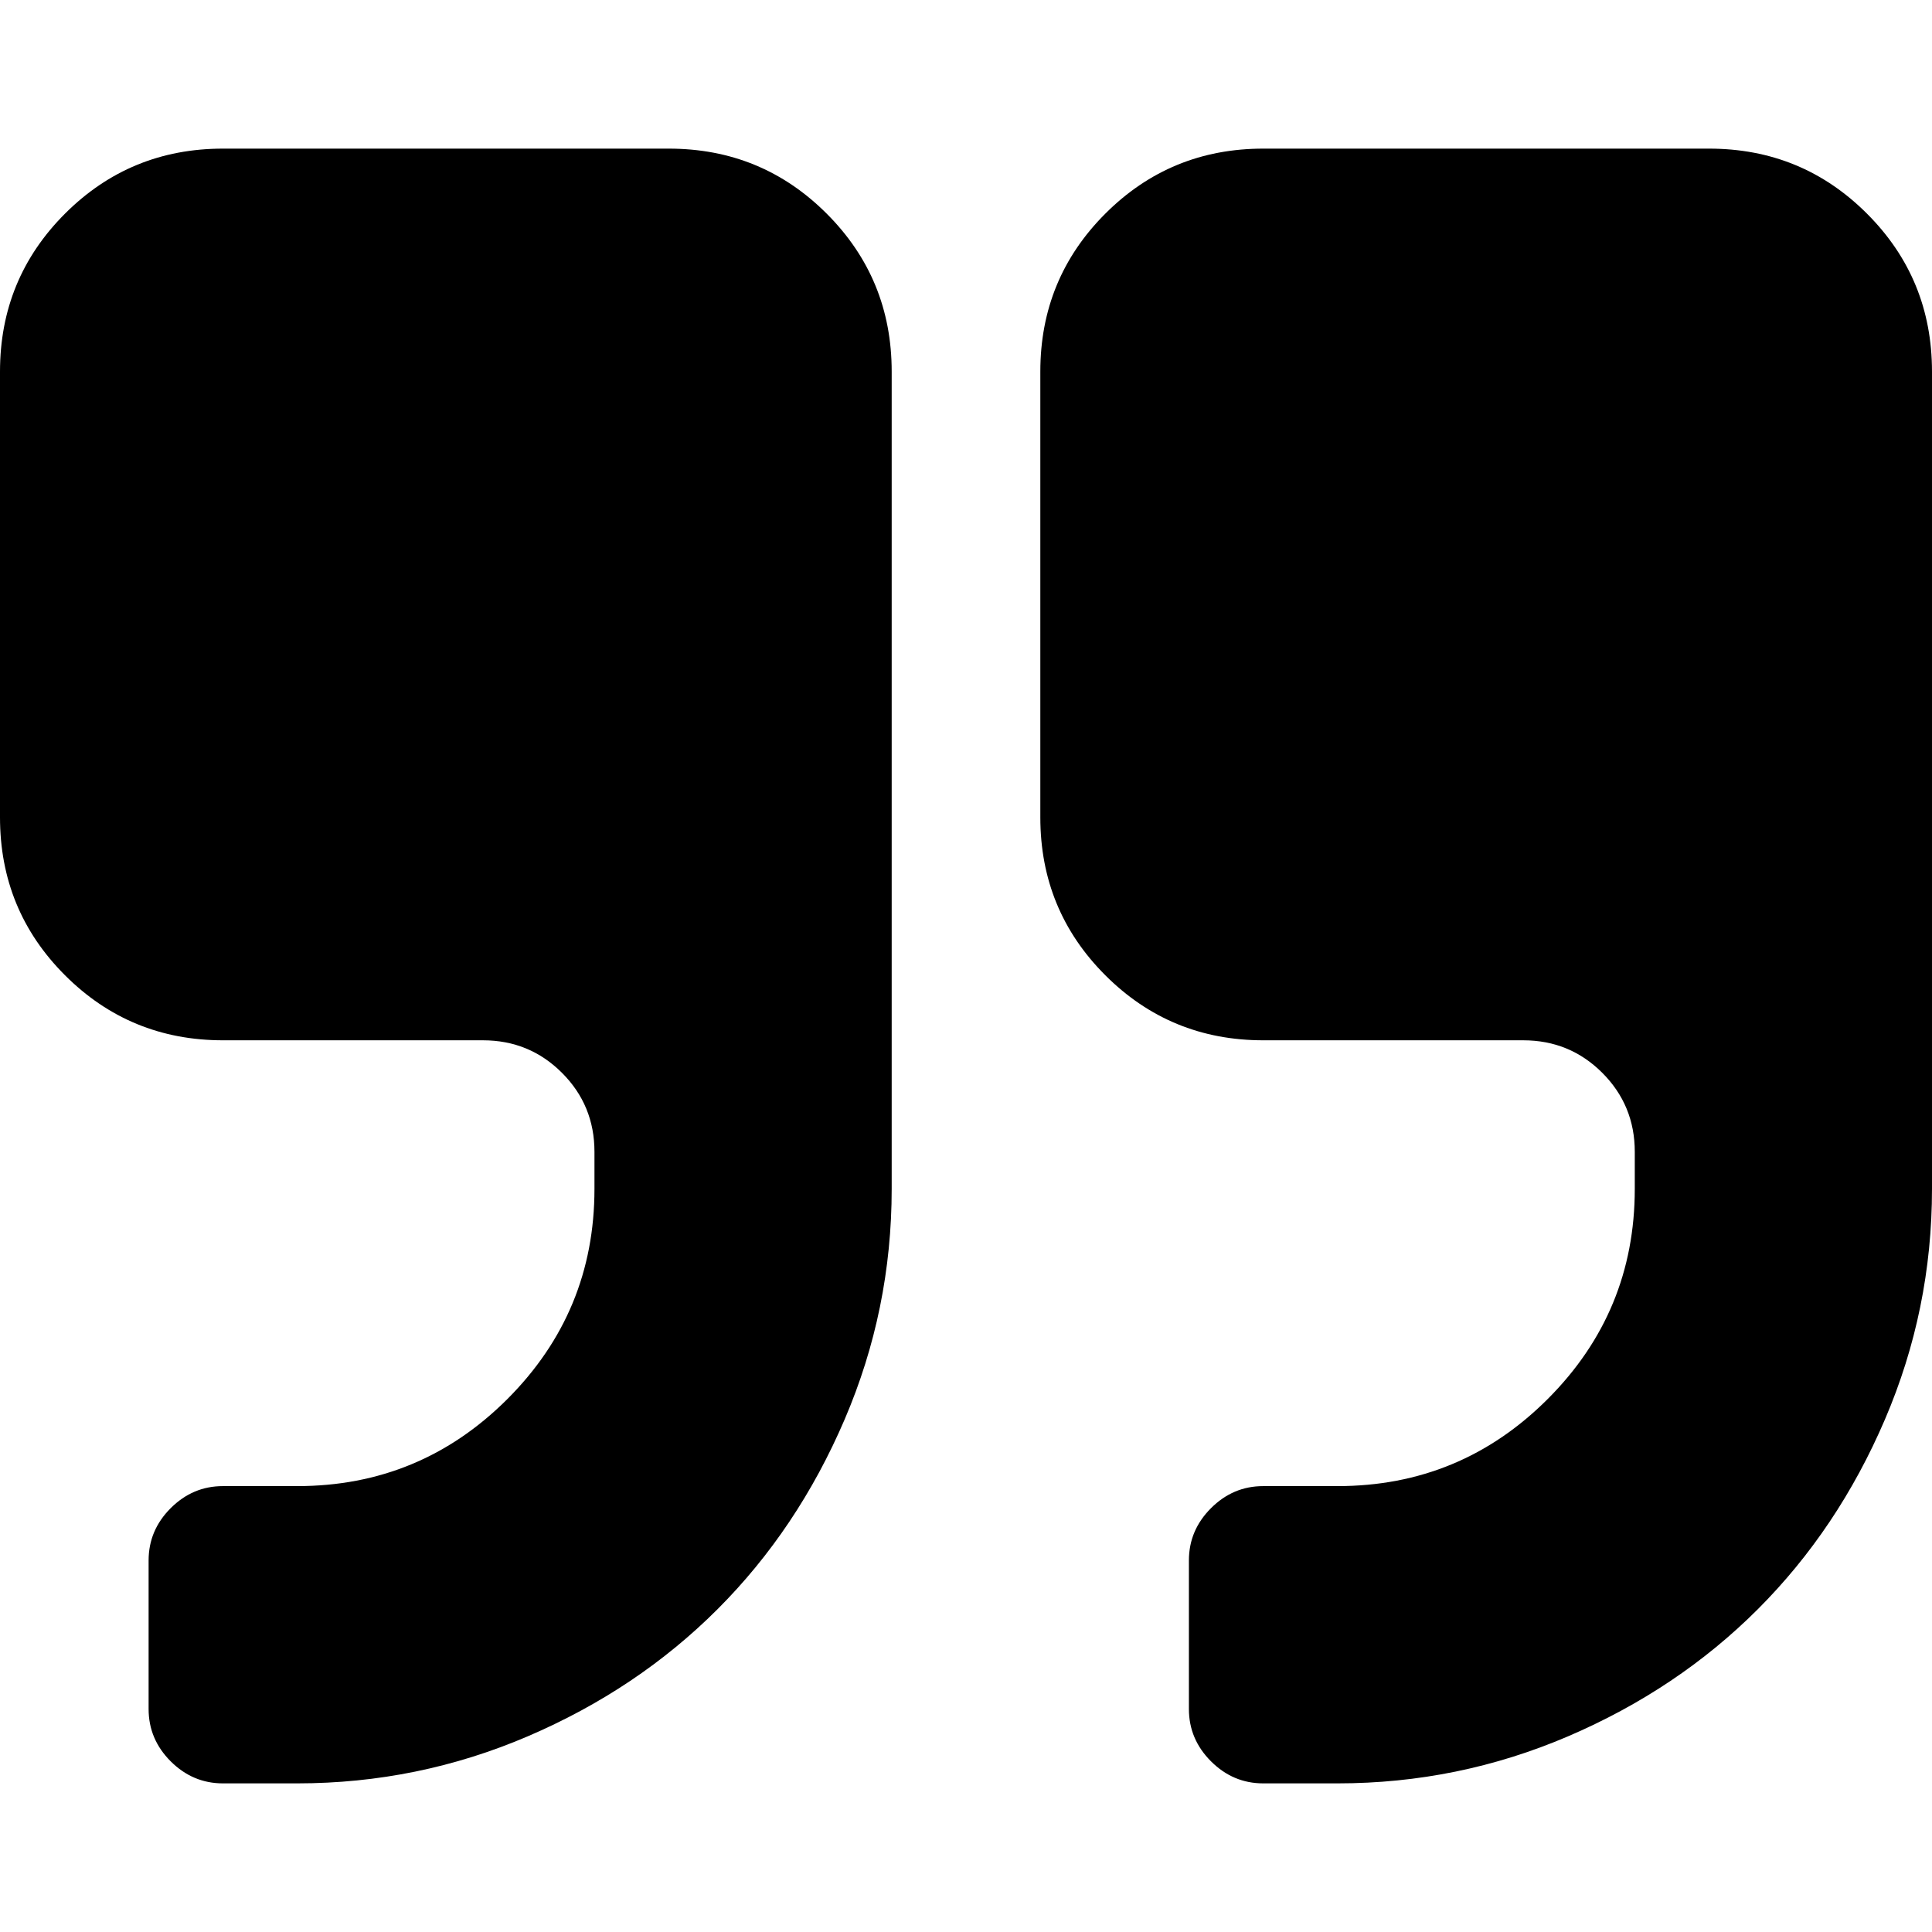
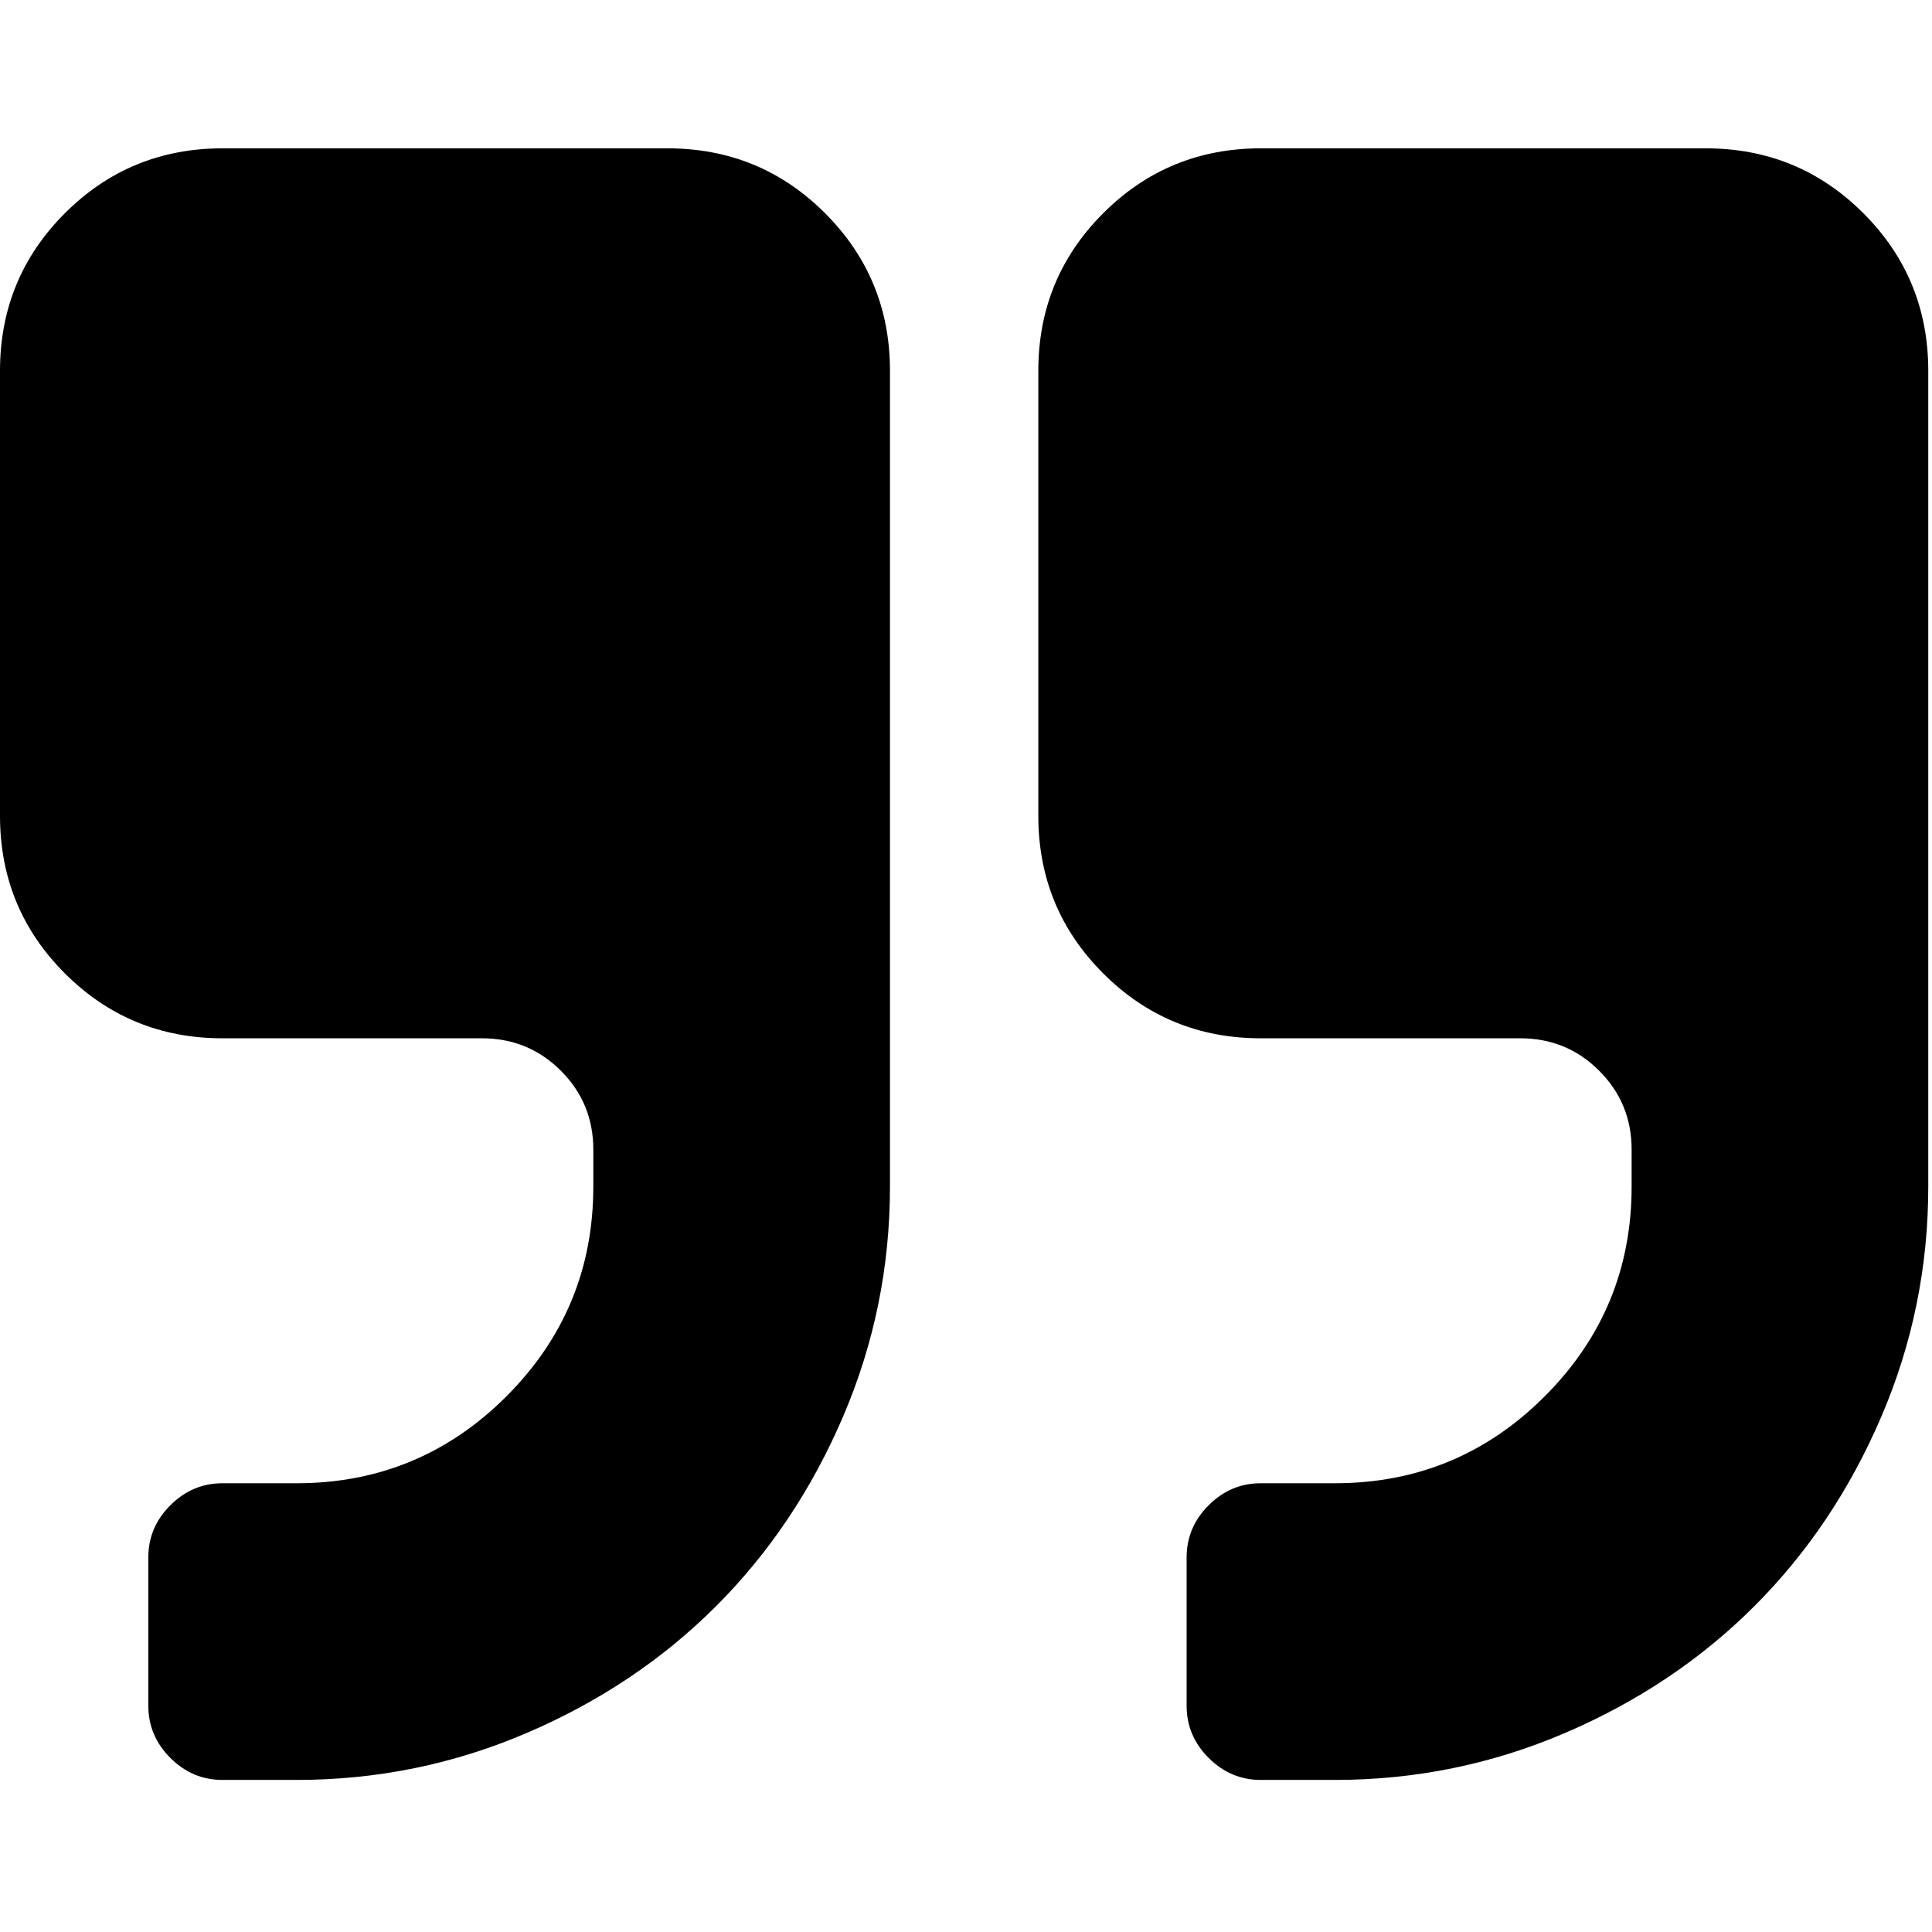
- <svg xmlns="http://www.w3.org/2000/svg" version="1.1" id="Capa_1" x="0px" y="0px" width="475.082px" height="475.081px" viewBox="0 0 475.082 475.081" style="enable-background:new 0 0 475.082 475.081;" xml:space="preserve">
-   <g>
-     <g>
-       <path d="M164.454,36.547H54.818c-15.229,0-28.171,5.33-38.832,15.987C5.33,63.193,0,76.135,0,91.365v109.632    c0,15.229,5.327,28.169,15.986,38.826c10.66,10.656,23.606,15.988,38.832,15.988h63.953c7.611,0,14.084,2.666,19.414,7.994    c5.33,5.325,7.994,11.8,7.994,19.417v9.131c0,20.177-7.139,37.397-21.413,51.675c-14.275,14.271-31.499,21.409-51.678,21.409    H54.818c-4.952,0-9.233,1.813-12.851,5.427c-3.615,3.614-5.424,7.898-5.424,12.847v36.549c0,4.941,1.809,9.233,5.424,12.848    c3.621,3.613,7.898,5.427,12.851,5.427h18.271c19.797,0,38.688-3.86,56.676-11.566c17.987-7.707,33.546-18.131,46.68-31.265    c13.131-13.135,23.553-28.691,31.261-46.679c7.707-17.987,11.562-36.877,11.562-56.671V91.361c0-15.23-5.33-28.171-15.987-38.828    S179.679,36.547,164.454,36.547z" />
-       <path d="M459.089,52.534c-10.656-10.657-23.599-15.987-38.828-15.987H310.629c-15.229,0-28.171,5.33-38.828,15.987    c-10.656,10.66-15.984,23.601-15.984,38.831v109.632c0,15.229,5.328,28.169,15.984,38.826    c10.657,10.656,23.6,15.988,38.828,15.988h63.953c7.611,0,14.089,2.666,19.418,7.994c5.324,5.328,7.994,11.8,7.994,19.417v9.131    c0,20.177-7.139,37.397-21.416,51.675c-14.274,14.271-31.494,21.409-51.675,21.409h-18.274c-4.948,0-9.233,1.813-12.847,5.427    c-3.617,3.614-5.428,7.898-5.428,12.847v36.549c0,4.941,1.811,9.233,5.428,12.848c3.613,3.613,7.898,5.427,12.847,5.427h18.274    c19.794,0,38.684-3.86,56.674-11.566c17.984-7.707,33.541-18.131,46.676-31.265c13.134-13.135,23.562-28.695,31.265-46.679    c7.706-17.983,11.563-36.877,11.563-56.671V91.361C475.078,76.131,469.753,63.19,459.089,52.534z" />
-     </g>
-   </g>
-   <g>
- </g>
-   <g>
- </g>
-   <g>
- </g>
-   <g>
- </g>
-   <g>
- </g>
-   <g>
- </g>
-   <g>
- </g>
-   <g>
- </g>
-   <g>
- </g>
-   <g>
- </g>
-   <g>
- </g>
-   <g>
- </g>
-   <g>
- </g>
-   <g>
- </g>
-   <g>
- </g>
+ <svg xmlns="http://www.w3.org/2000/svg" width="476" height="476" viewBox="0 0 476 476" fill="none">
+   <path d="M164.454 36.547H54.818C39.589 36.547 26.647 41.877 15.986 52.534C5.33 63.193 0 76.135 0 91.365V200.997C0 216.226 5.327 229.166 15.986 239.823C26.646 250.479 39.592 255.811 54.818 255.811H118.771C126.382 255.811 132.855 258.477 138.185 263.805C143.515 269.13 146.179 275.605 146.179 283.222V292.353C146.179 312.53 139.04 329.75 124.766 344.028C110.491 358.299 93.267 365.437 73.088 365.437H54.818C49.866 365.437 45.585 367.25 41.967 370.864C38.352 374.478 36.543 378.762 36.543 383.711V420.26C36.543 425.201 38.352 429.493 41.967 433.108C45.588 436.721 49.865 438.535 54.818 438.535H73.089C92.886 438.535 111.777 434.675 129.765 426.969C147.752 419.262 163.311 408.838 176.445 395.704C189.576 382.569 199.998 367.013 207.706 349.025C215.413 331.038 219.268 312.148 219.268 292.354V91.361C219.268 76.131 213.938 63.19 203.281 52.533C192.624 41.876 179.679 36.547 164.454 36.547Z" fill="black" />
+   <path d="M459.089 52.534C448.433 41.877 435.49 36.547 420.261 36.547H310.629C295.4 36.547 282.458 41.877 271.801 52.534C261.145 63.194 255.817 76.135 255.817 91.365V200.997C255.817 216.226 261.145 229.166 271.801 239.823C282.458 250.479 295.401 255.811 310.629 255.811H374.582C382.193 255.811 388.671 258.477 394 263.805C399.324 269.133 401.994 275.605 401.994 283.222V292.353C401.994 312.53 394.855 329.75 380.578 344.028C366.304 358.299 349.084 365.437 328.903 365.437H310.629C305.681 365.437 301.396 367.25 297.782 370.864C294.165 374.478 292.354 378.762 292.354 383.711V420.26C292.354 425.201 294.165 429.493 297.782 433.108C301.395 436.721 305.68 438.535 310.629 438.535H328.903C348.697 438.535 367.587 434.675 385.577 426.969C403.561 419.262 419.118 408.838 432.253 395.704C445.387 382.569 455.815 367.009 463.518 349.025C471.224 331.042 475.081 312.148 475.081 292.354V91.361C475.078 76.131 469.753 63.19 459.089 52.534Z" fill="black" />
</svg>
